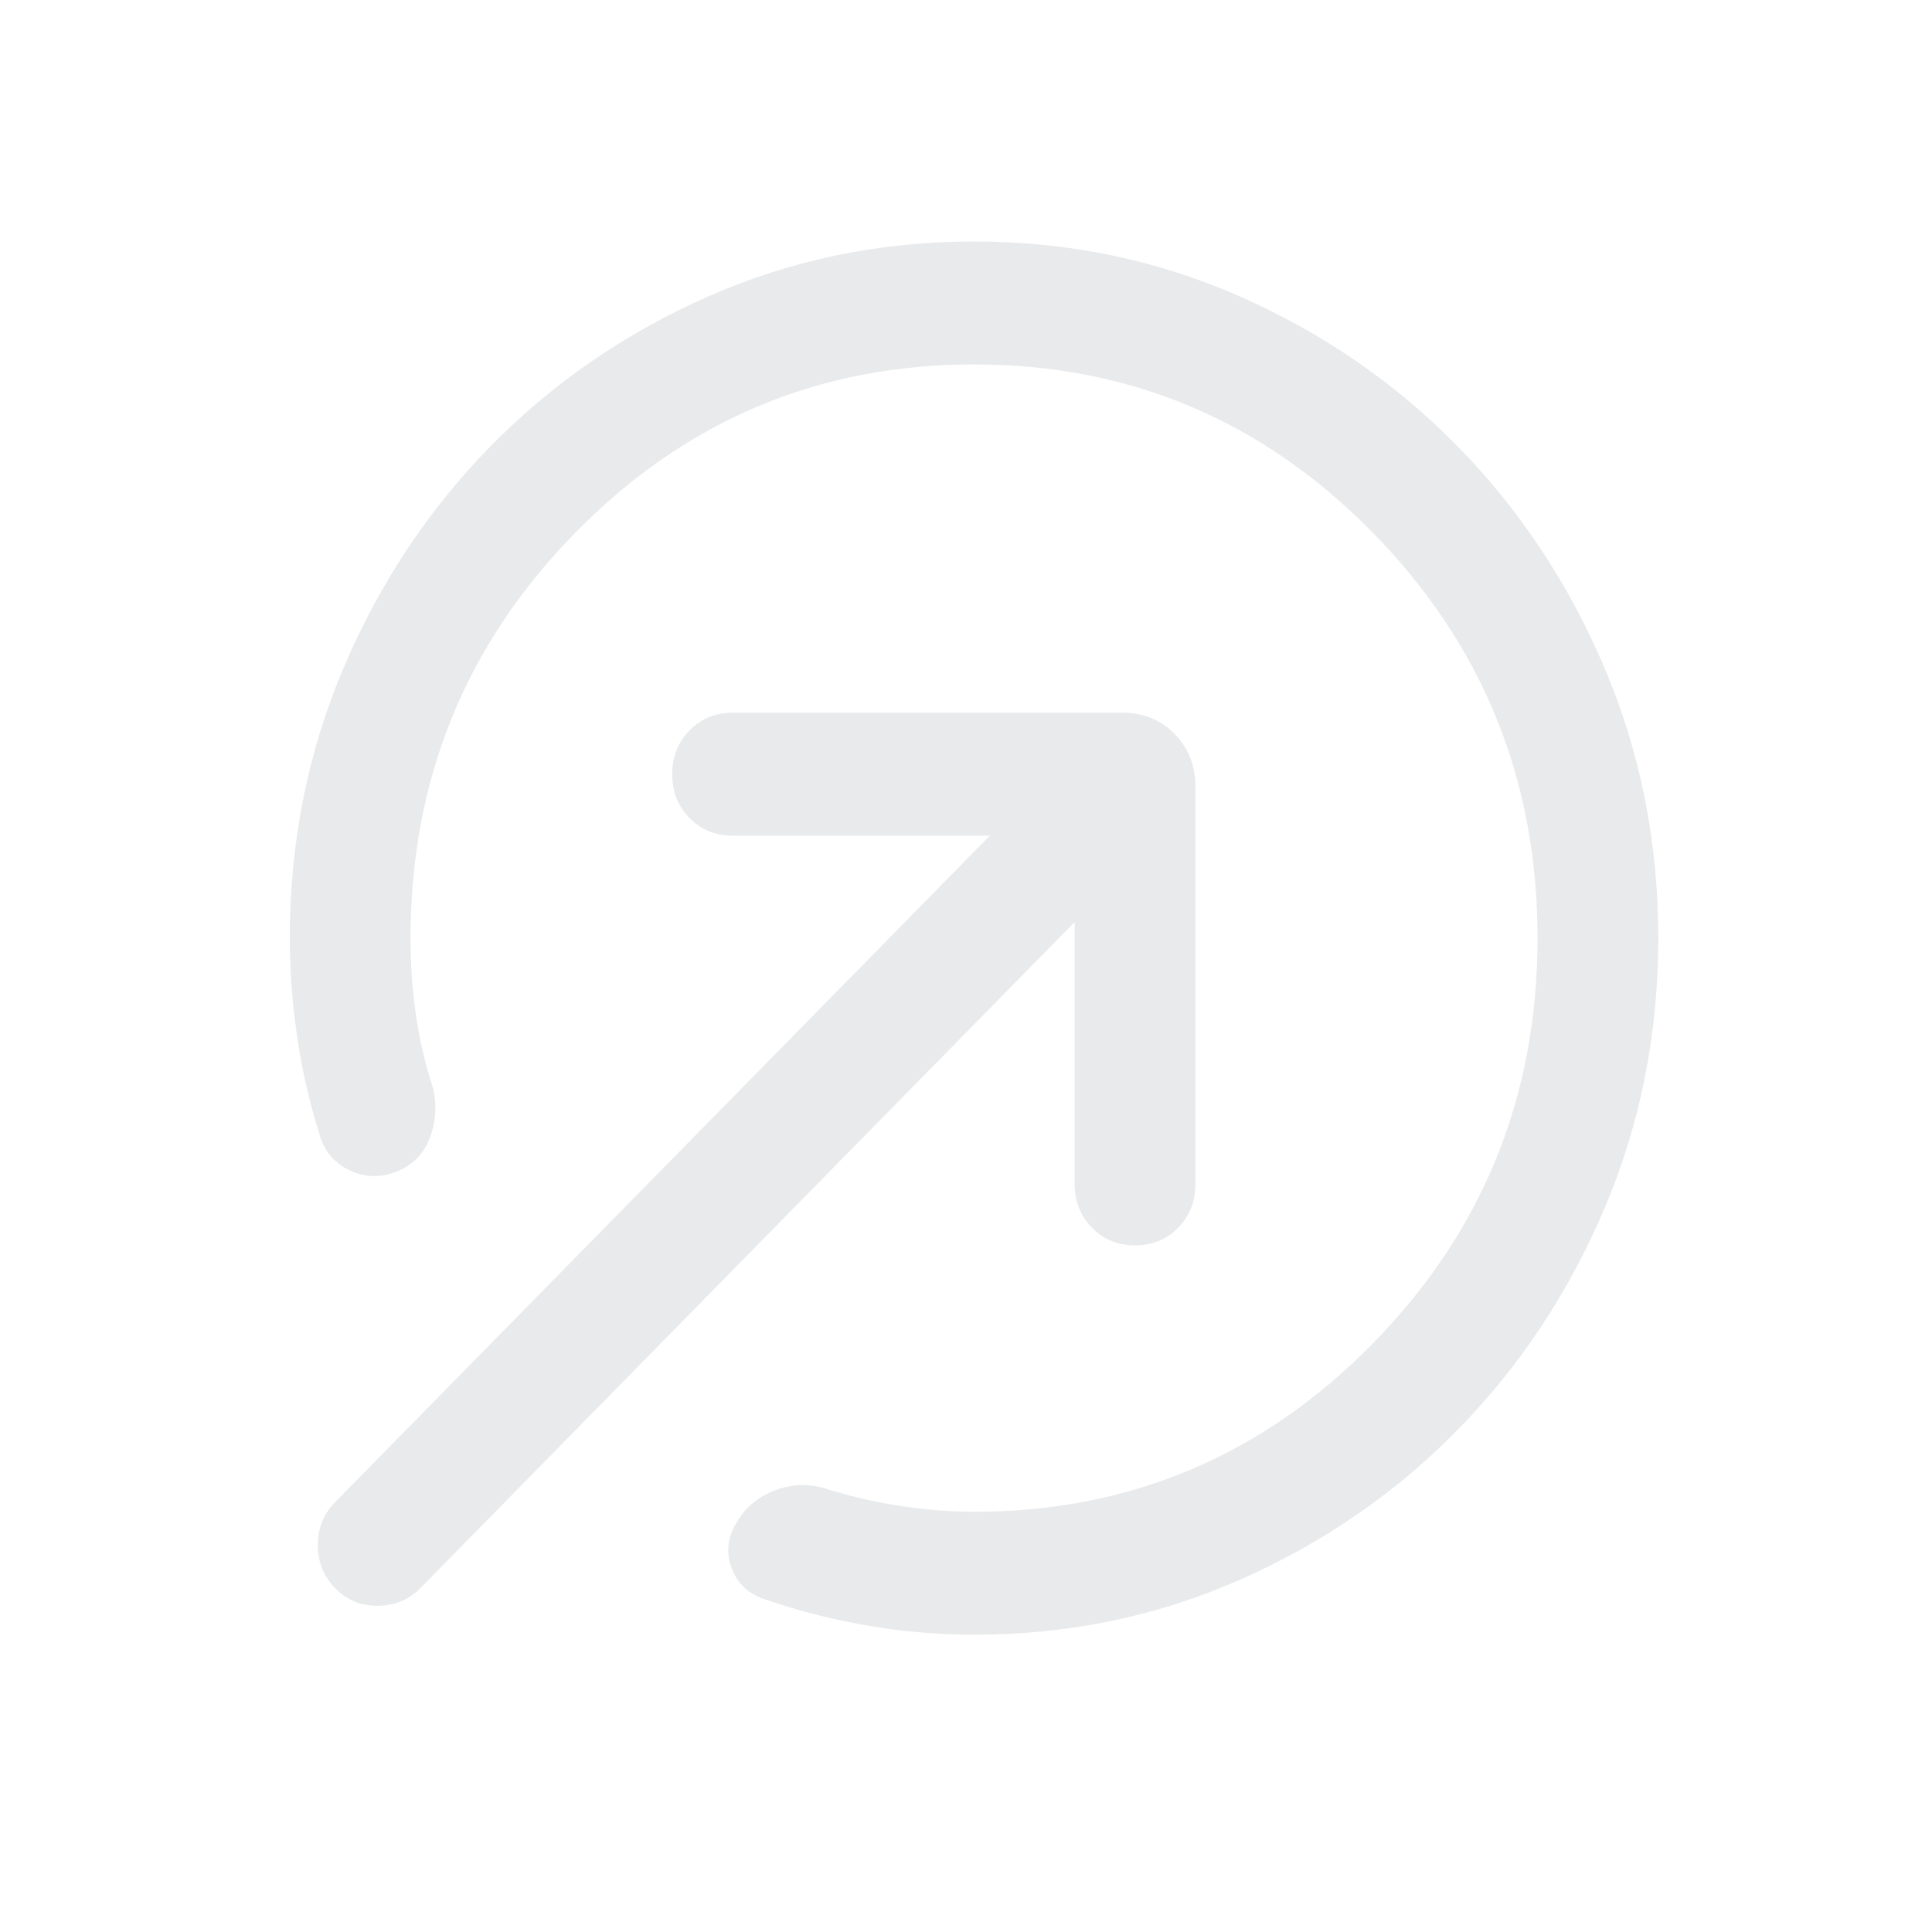
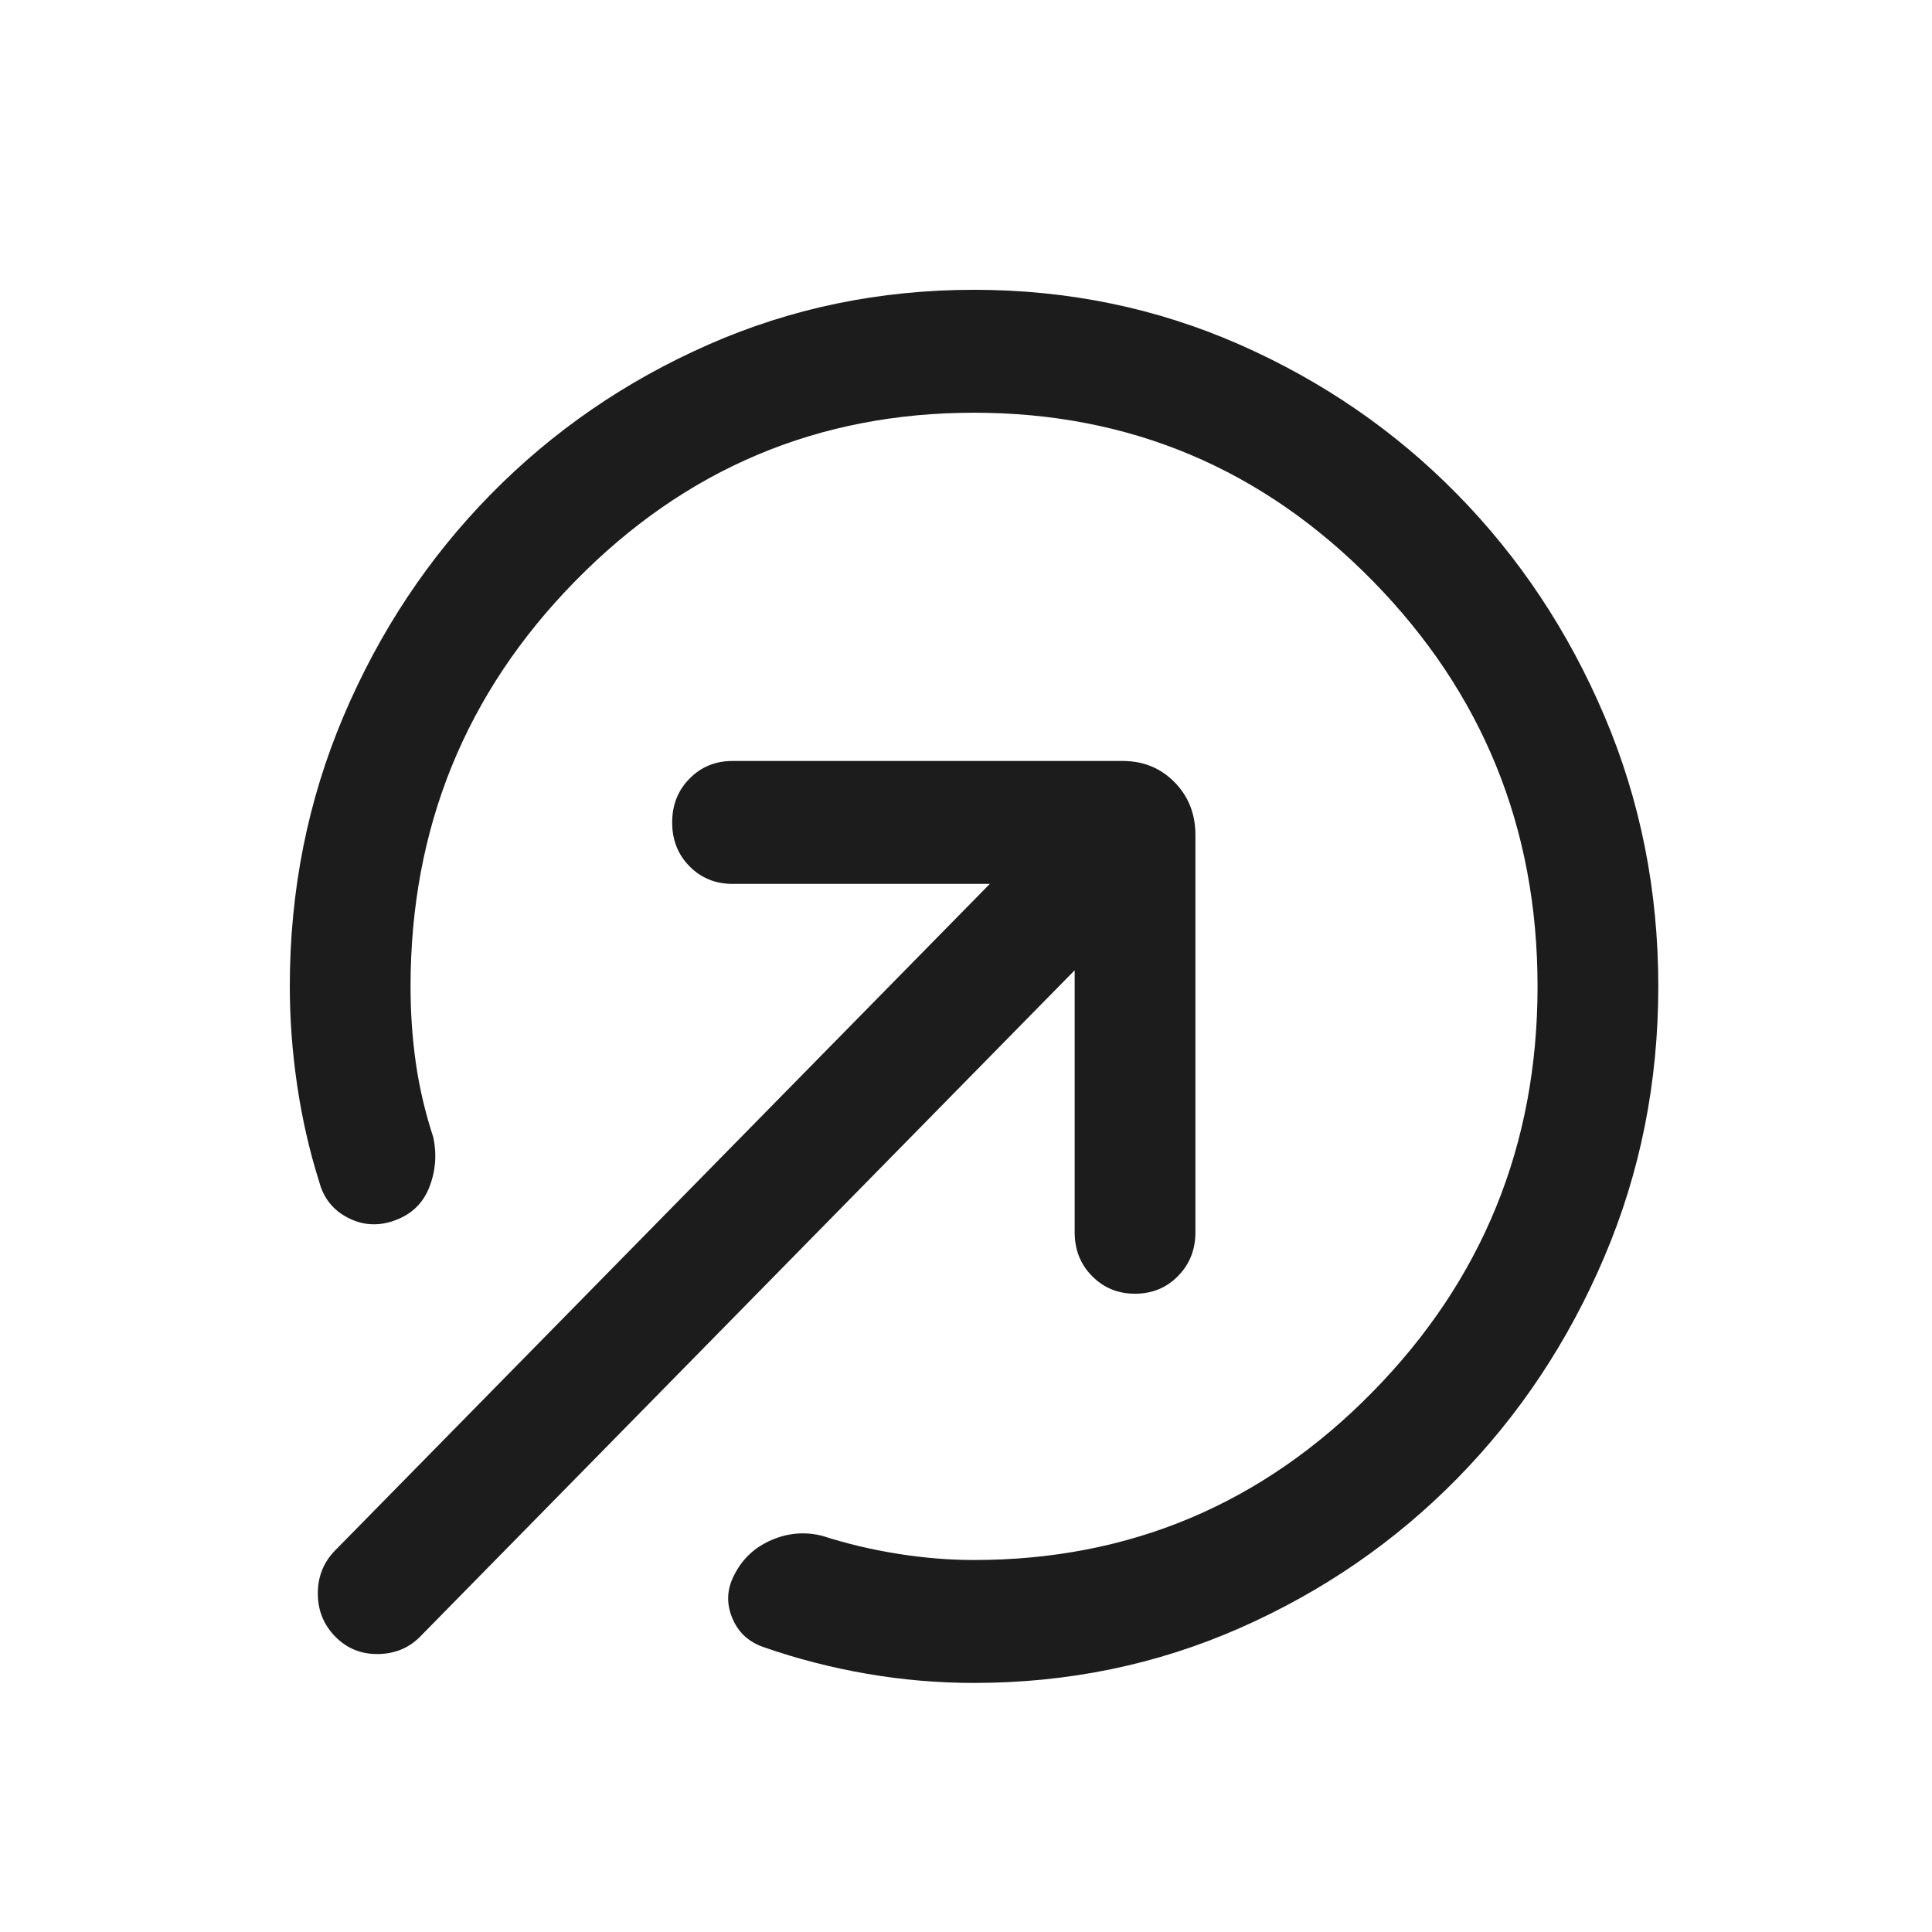
- <svg xmlns="http://www.w3.org/2000/svg" width="40" height="40" viewBox="0 0 40 40" fill="none">
-   <mask id="mask0_1063_931" style="mask-type:alpha" maskUnits="userSpaceOnUse" x="0" y="0" width="40" height="40">
-     <rect width="40" height="40" fill="#D9D9D9" />
+ <svg xmlns="http://www.w3.org/2000/svg" width="24" height="24" viewBox="0 0 24 24" fill="none">
+   <mask id="mask0_1854_5240" style="mask-type:alpha" maskUnits="userSpaceOnUse" x="0" y="0" width="24" height="24">
+     <rect width="24" height="24" fill="#D9D9D9" />
  </mask>
-   <g mask="url(#mask0_1063_931)">
-     <path d="M20.167 5C22.115 5 23.949 5.379 25.667 6.136C27.384 6.893 28.887 7.926 30.173 9.235C31.459 10.545 32.474 12.074 33.218 13.823C33.961 15.572 34.333 17.438 34.333 19.422C34.333 21.406 33.961 23.273 33.218 25.022C32.474 26.77 31.459 28.3 30.173 29.609C28.887 30.919 27.384 31.952 25.667 32.709C23.949 33.466 22.115 33.845 20.167 33.845C19.429 33.845 18.693 33.782 17.957 33.655C17.221 33.529 16.506 33.345 15.814 33.104C15.493 32.995 15.273 32.786 15.152 32.477C15.031 32.169 15.056 31.865 15.224 31.567C15.393 31.252 15.648 31.022 15.989 30.879C16.329 30.735 16.677 30.709 17.032 30.8C17.528 30.961 18.047 31.085 18.591 31.171C19.135 31.257 19.66 31.3 20.167 31.3C23.389 31.3 26.139 30.14 28.417 27.821C30.694 25.502 31.833 22.703 31.833 19.422C31.833 16.142 30.694 13.342 28.417 11.023C26.139 8.705 23.389 7.545 20.167 7.545C16.944 7.545 14.194 8.705 11.917 11.023C9.639 13.342 8.5 16.142 8.5 19.422C8.5 19.971 8.537 20.501 8.611 21.013C8.684 21.525 8.806 22.039 8.974 22.555C9.047 22.916 9.018 23.26 8.888 23.586C8.757 23.912 8.524 24.139 8.186 24.265C7.848 24.391 7.524 24.375 7.212 24.217C6.9 24.06 6.699 23.809 6.609 23.465C6.406 22.823 6.254 22.157 6.152 21.465C6.051 20.773 6 20.092 6 19.422C6 17.438 6.372 15.572 7.115 13.823C7.859 12.074 8.874 10.545 10.16 9.235C11.447 7.926 12.949 6.893 14.667 6.136C16.385 5.379 18.218 5 20.167 5ZM22.25 19.089L8.699 32.885C8.468 33.12 8.178 33.24 7.829 33.246C7.479 33.251 7.184 33.131 6.942 32.885C6.701 32.64 6.58 32.342 6.58 31.991C6.58 31.641 6.701 31.343 6.942 31.097L20.494 17.301H15.167C14.812 17.301 14.515 17.18 14.276 16.936C14.036 16.692 13.917 16.39 13.917 16.029C13.917 15.668 14.036 15.365 14.276 15.122C14.515 14.878 14.812 14.756 15.167 14.756H23.244C23.673 14.756 24.031 14.903 24.319 15.195C24.606 15.488 24.75 15.853 24.75 16.29V24.513C24.75 24.874 24.63 25.176 24.391 25.42C24.152 25.663 23.855 25.785 23.5 25.785C23.145 25.785 22.848 25.663 22.609 25.42C22.37 25.176 22.25 24.874 22.25 24.513V19.089Z" fill="#E9EAEB" />
+   <g mask="url(#mask0_1854_5240)">
+     <path d="M12.1 3.6C13.269 3.6 14.369 3.827 15.4 4.281C16.43 4.735 17.332 5.355 18.103 6.141C18.875 6.927 19.484 7.844 19.93 8.893C20.377 9.943 20.6 11.063 20.6 12.253C20.6 13.443 20.377 14.563 19.93 15.613C19.484 16.662 18.875 17.579 18.103 18.365C17.332 19.151 16.43 19.771 15.4 20.225C14.369 20.679 13.269 20.906 12.1 20.906C11.657 20.906 11.215 20.869 10.774 20.793C10.332 20.717 9.903 20.607 9.488 20.462C9.296 20.397 9.163 20.271 9.091 20.086C9.018 19.901 9.033 19.719 9.134 19.54C9.235 19.351 9.388 19.213 9.593 19.127C9.797 19.041 10.006 19.025 10.219 19.08C10.516 19.176 10.828 19.25 11.154 19.302C11.481 19.354 11.796 19.379 12.1 19.379C14.033 19.379 15.683 18.684 17.05 17.292C18.416 15.901 19.1 14.221 19.1 12.253C19.1 10.285 18.416 8.605 17.05 7.214C15.683 5.822 14.033 5.127 12.1 5.127C10.166 5.127 8.516 5.822 7.15 7.214C5.783 8.605 5.1 10.285 5.1 12.253C5.1 12.582 5.122 12.9 5.166 13.207C5.21 13.515 5.283 13.823 5.384 14.133C5.428 14.349 5.41 14.555 5.332 14.751C5.254 14.947 5.114 15.083 4.911 15.158C4.709 15.234 4.514 15.225 4.327 15.13C4.139 15.035 4.019 14.885 3.965 14.679C3.843 14.294 3.752 13.894 3.691 13.479C3.63 13.064 3.6 12.655 3.6 12.253C3.6 11.063 3.823 9.943 4.269 8.893C4.715 7.844 5.324 6.927 6.096 6.141C6.868 5.355 7.769 4.735 8.8 4.281C9.83 3.827 10.93 3.6 12.1 3.6ZM13.35 12.053L5.219 20.331C5.08 20.472 4.906 20.544 4.697 20.547C4.487 20.55 4.31 20.478 4.165 20.331C4.02 20.183 3.948 20.005 3.948 19.794C3.948 19.584 4.02 19.405 4.165 19.258L12.296 10.98H9.1C8.887 10.98 8.709 10.907 8.565 10.761C8.421 10.615 8.35 10.434 8.35 10.217C8.35 10 8.421 9.819 8.565 9.673C8.709 9.526 8.887 9.453 9.1 9.453H13.946C14.203 9.453 14.418 9.541 14.591 9.717C14.763 9.892 14.85 10.111 14.85 10.373V15.307C14.85 15.524 14.778 15.705 14.634 15.851C14.491 15.998 14.312 16.071 14.1 16.071C13.887 16.071 13.709 15.998 13.565 15.851C13.421 15.705 13.35 15.524 13.35 15.307V12.053Z" fill="#1C1C1C" />
  </g>
</svg>
